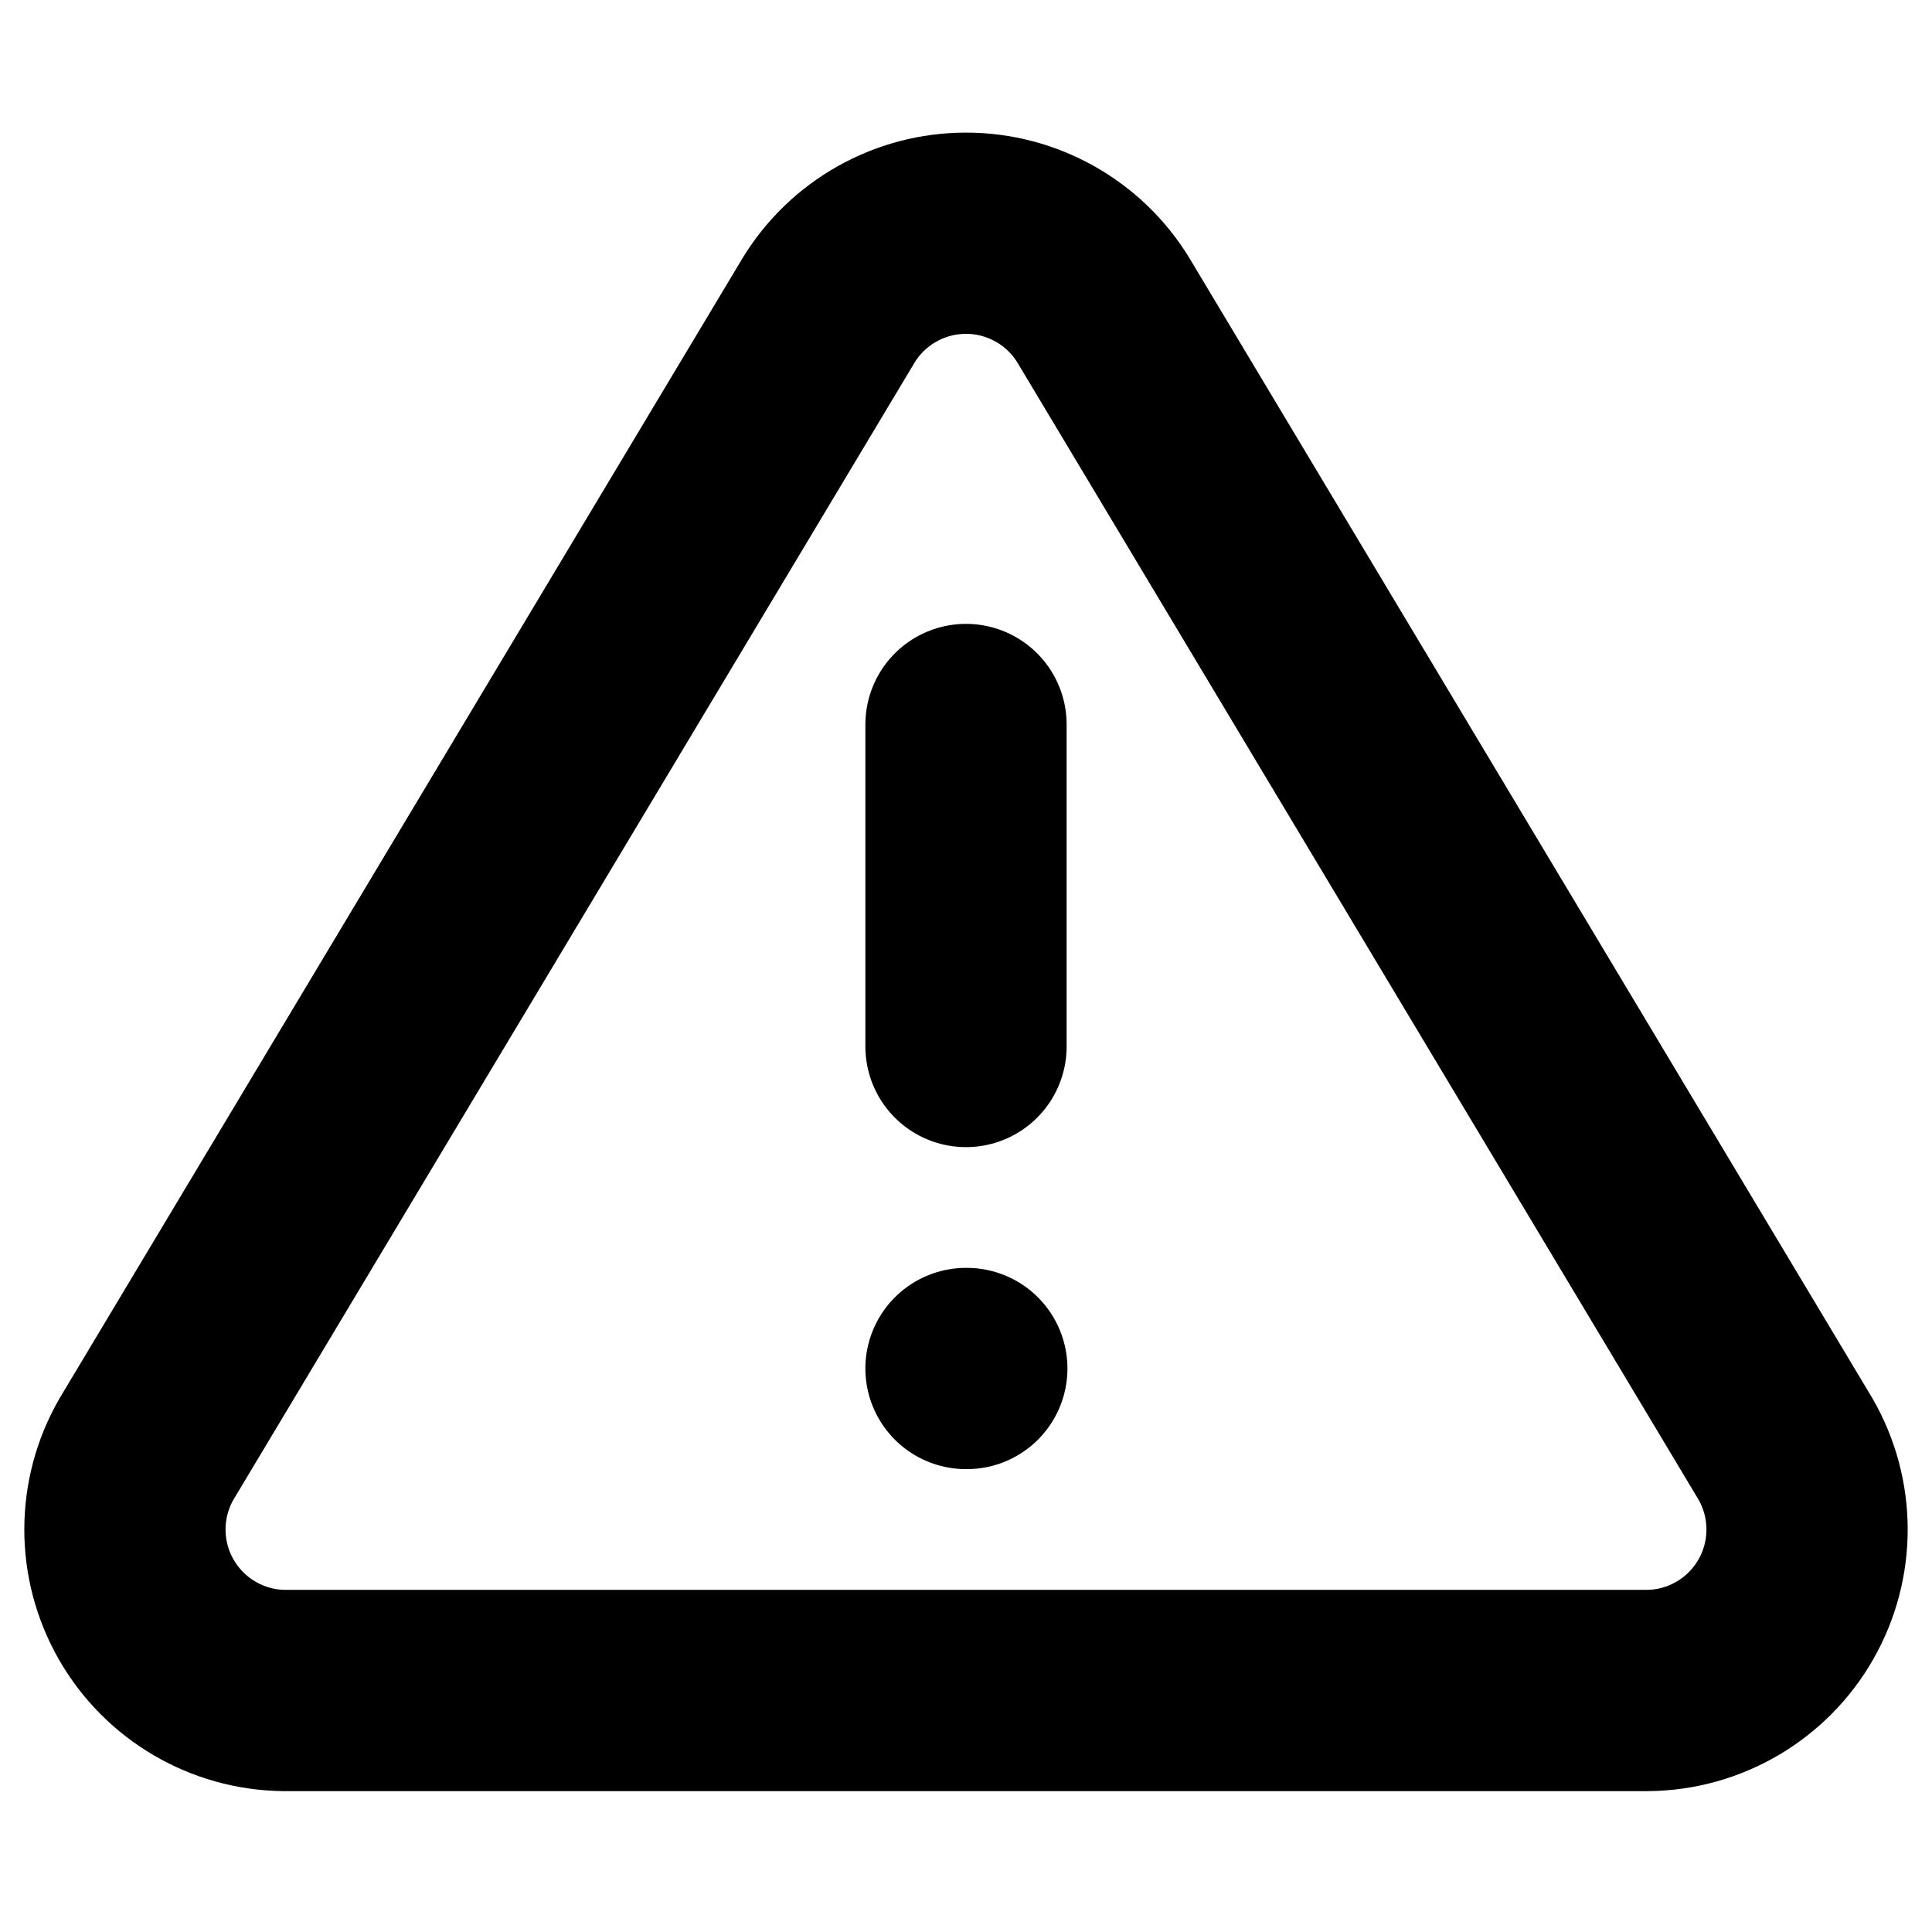
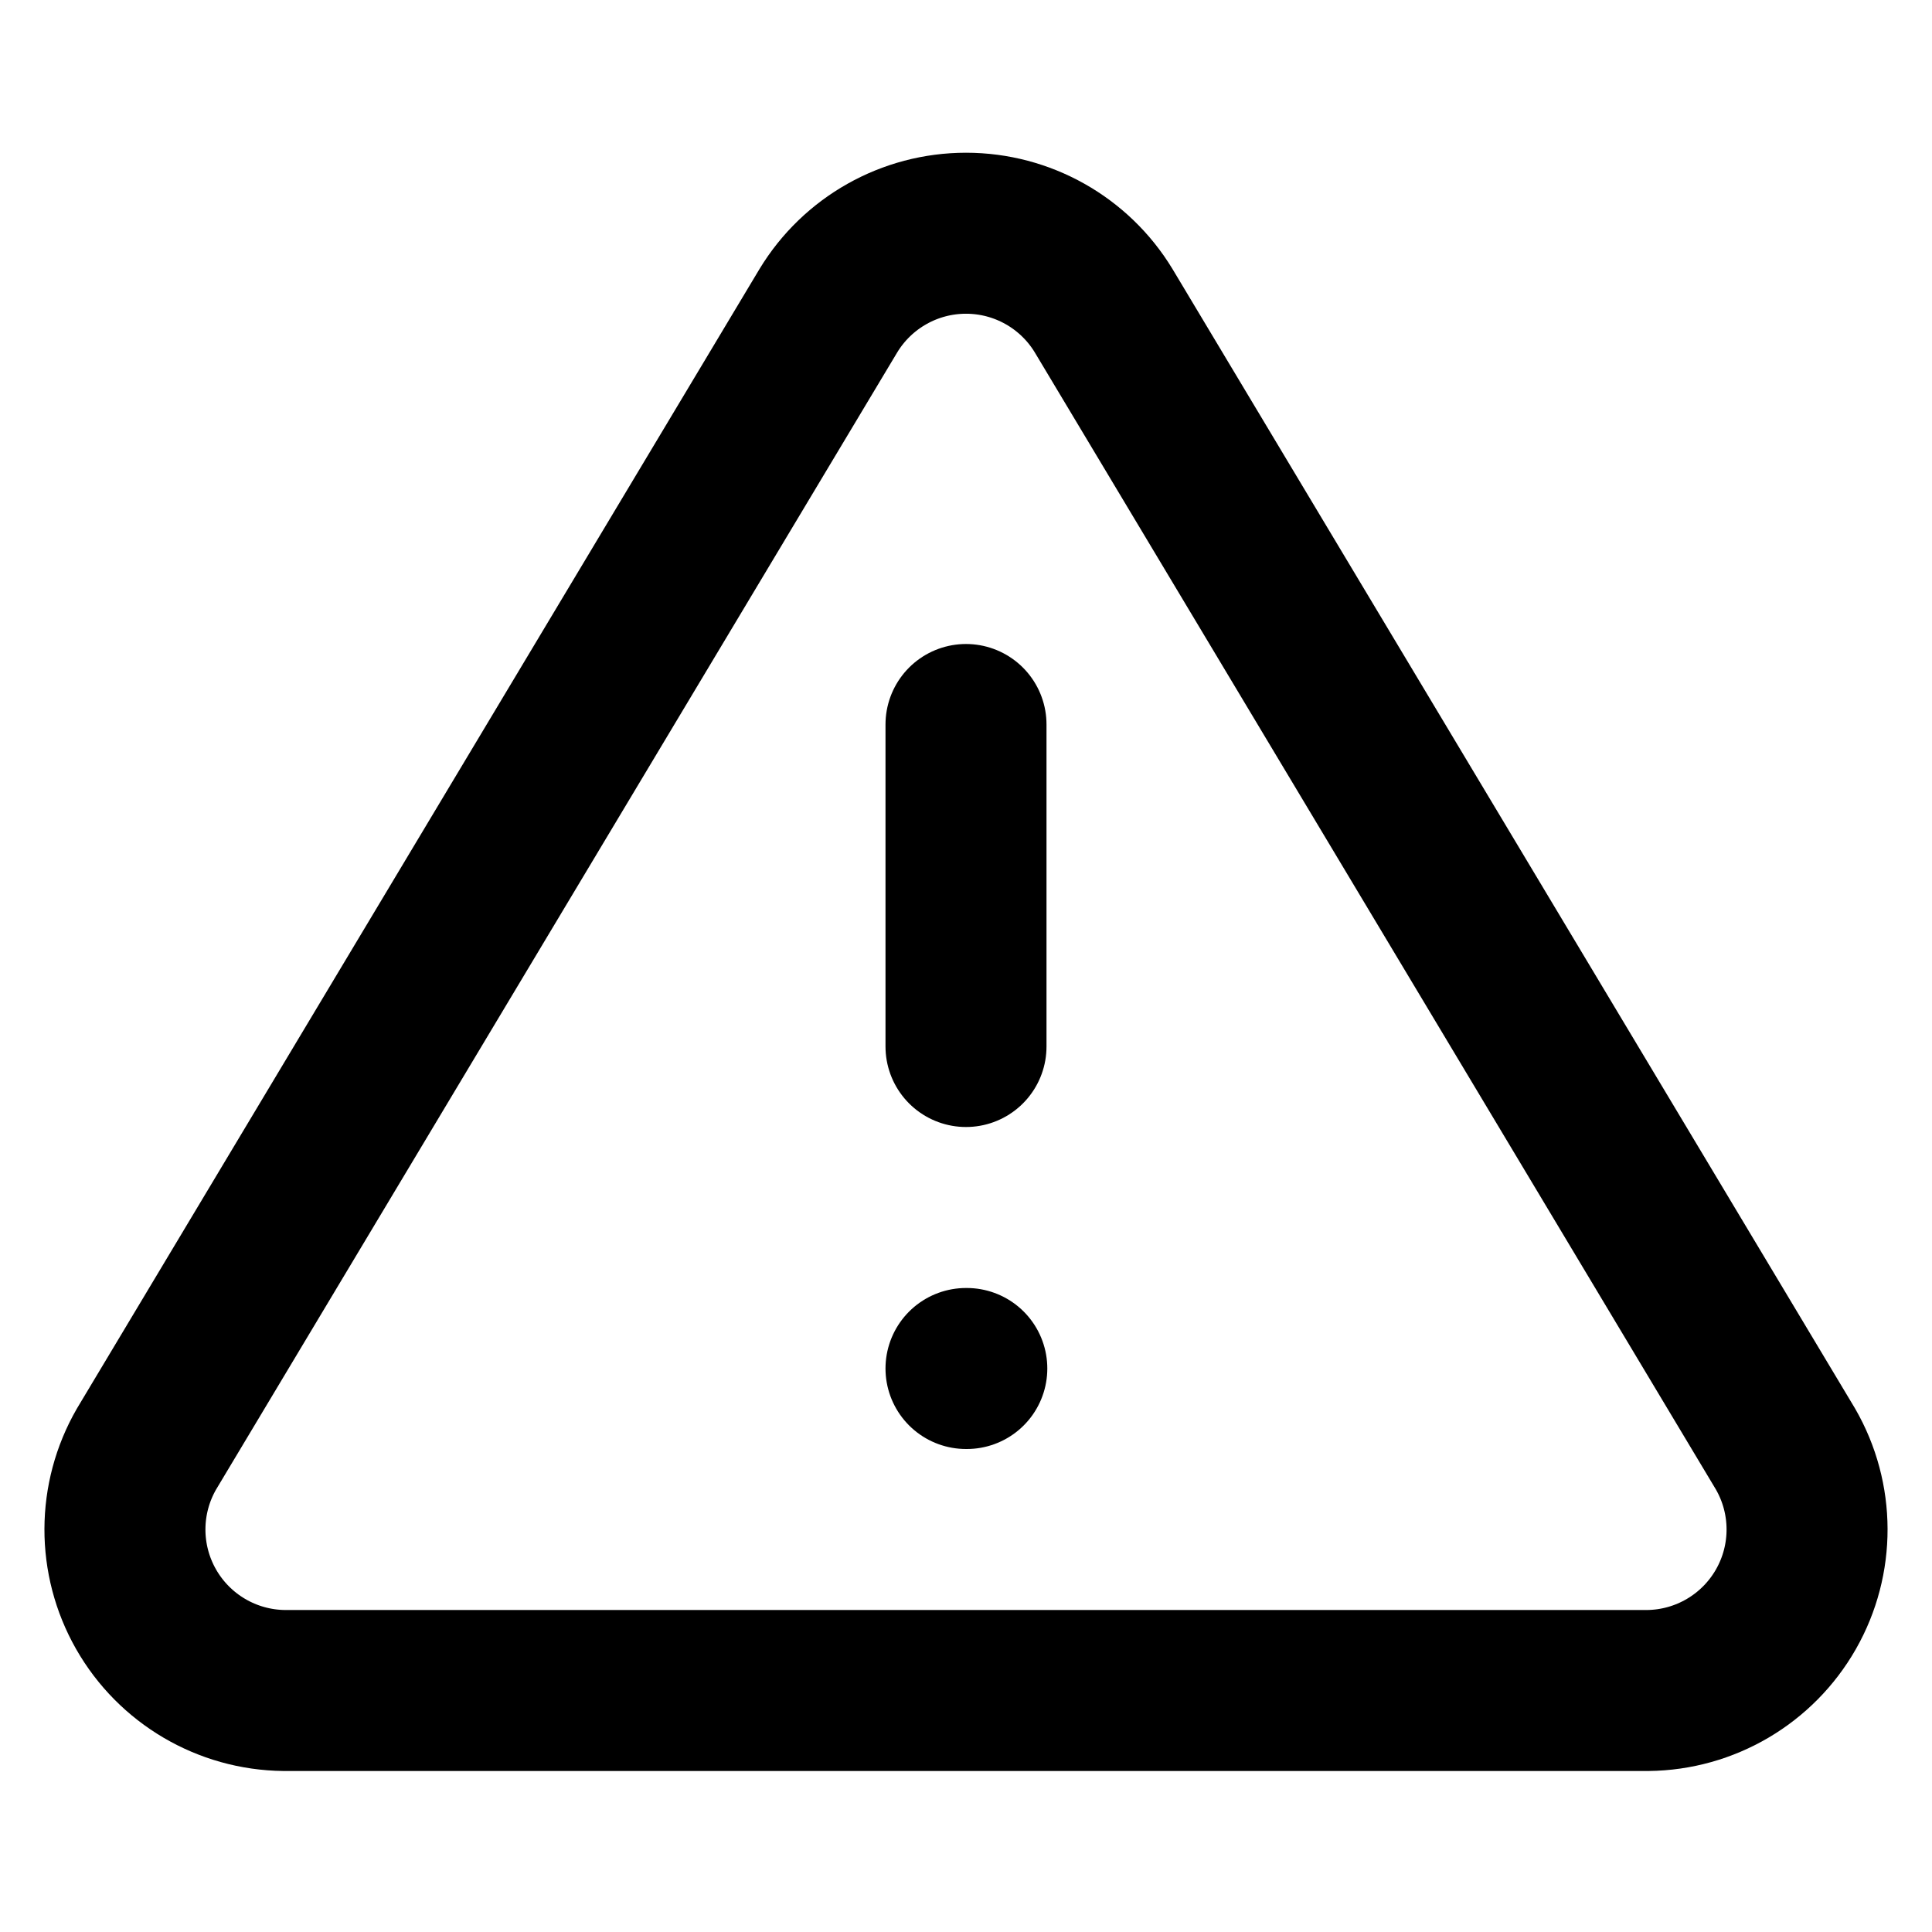
- <svg xmlns="http://www.w3.org/2000/svg" viewBox="0 0 24 24" fill="none" stroke="#000" stroke-width="2.5" stroke-linecap="round" stroke-linejoin="round">
+ <svg xmlns="http://www.w3.org/2000/svg" viewBox="0 0 24 24" fill="none" stroke="#000" stroke-width="2" stroke-linecap="round" stroke-linejoin="round">
  <path d="M10.29 3.86L1.82 18a2 2 0 0 0 1.71 3h16.94a2 2 0 0 0 1.71-3L13.71 3.86a2 2 0 0 0-3.42 0z" />
  <line x1="12" y1="9" x2="12" y2="13" />
  <line x1="12" y1="17" x2="12.01" y2="17" />
</svg>
